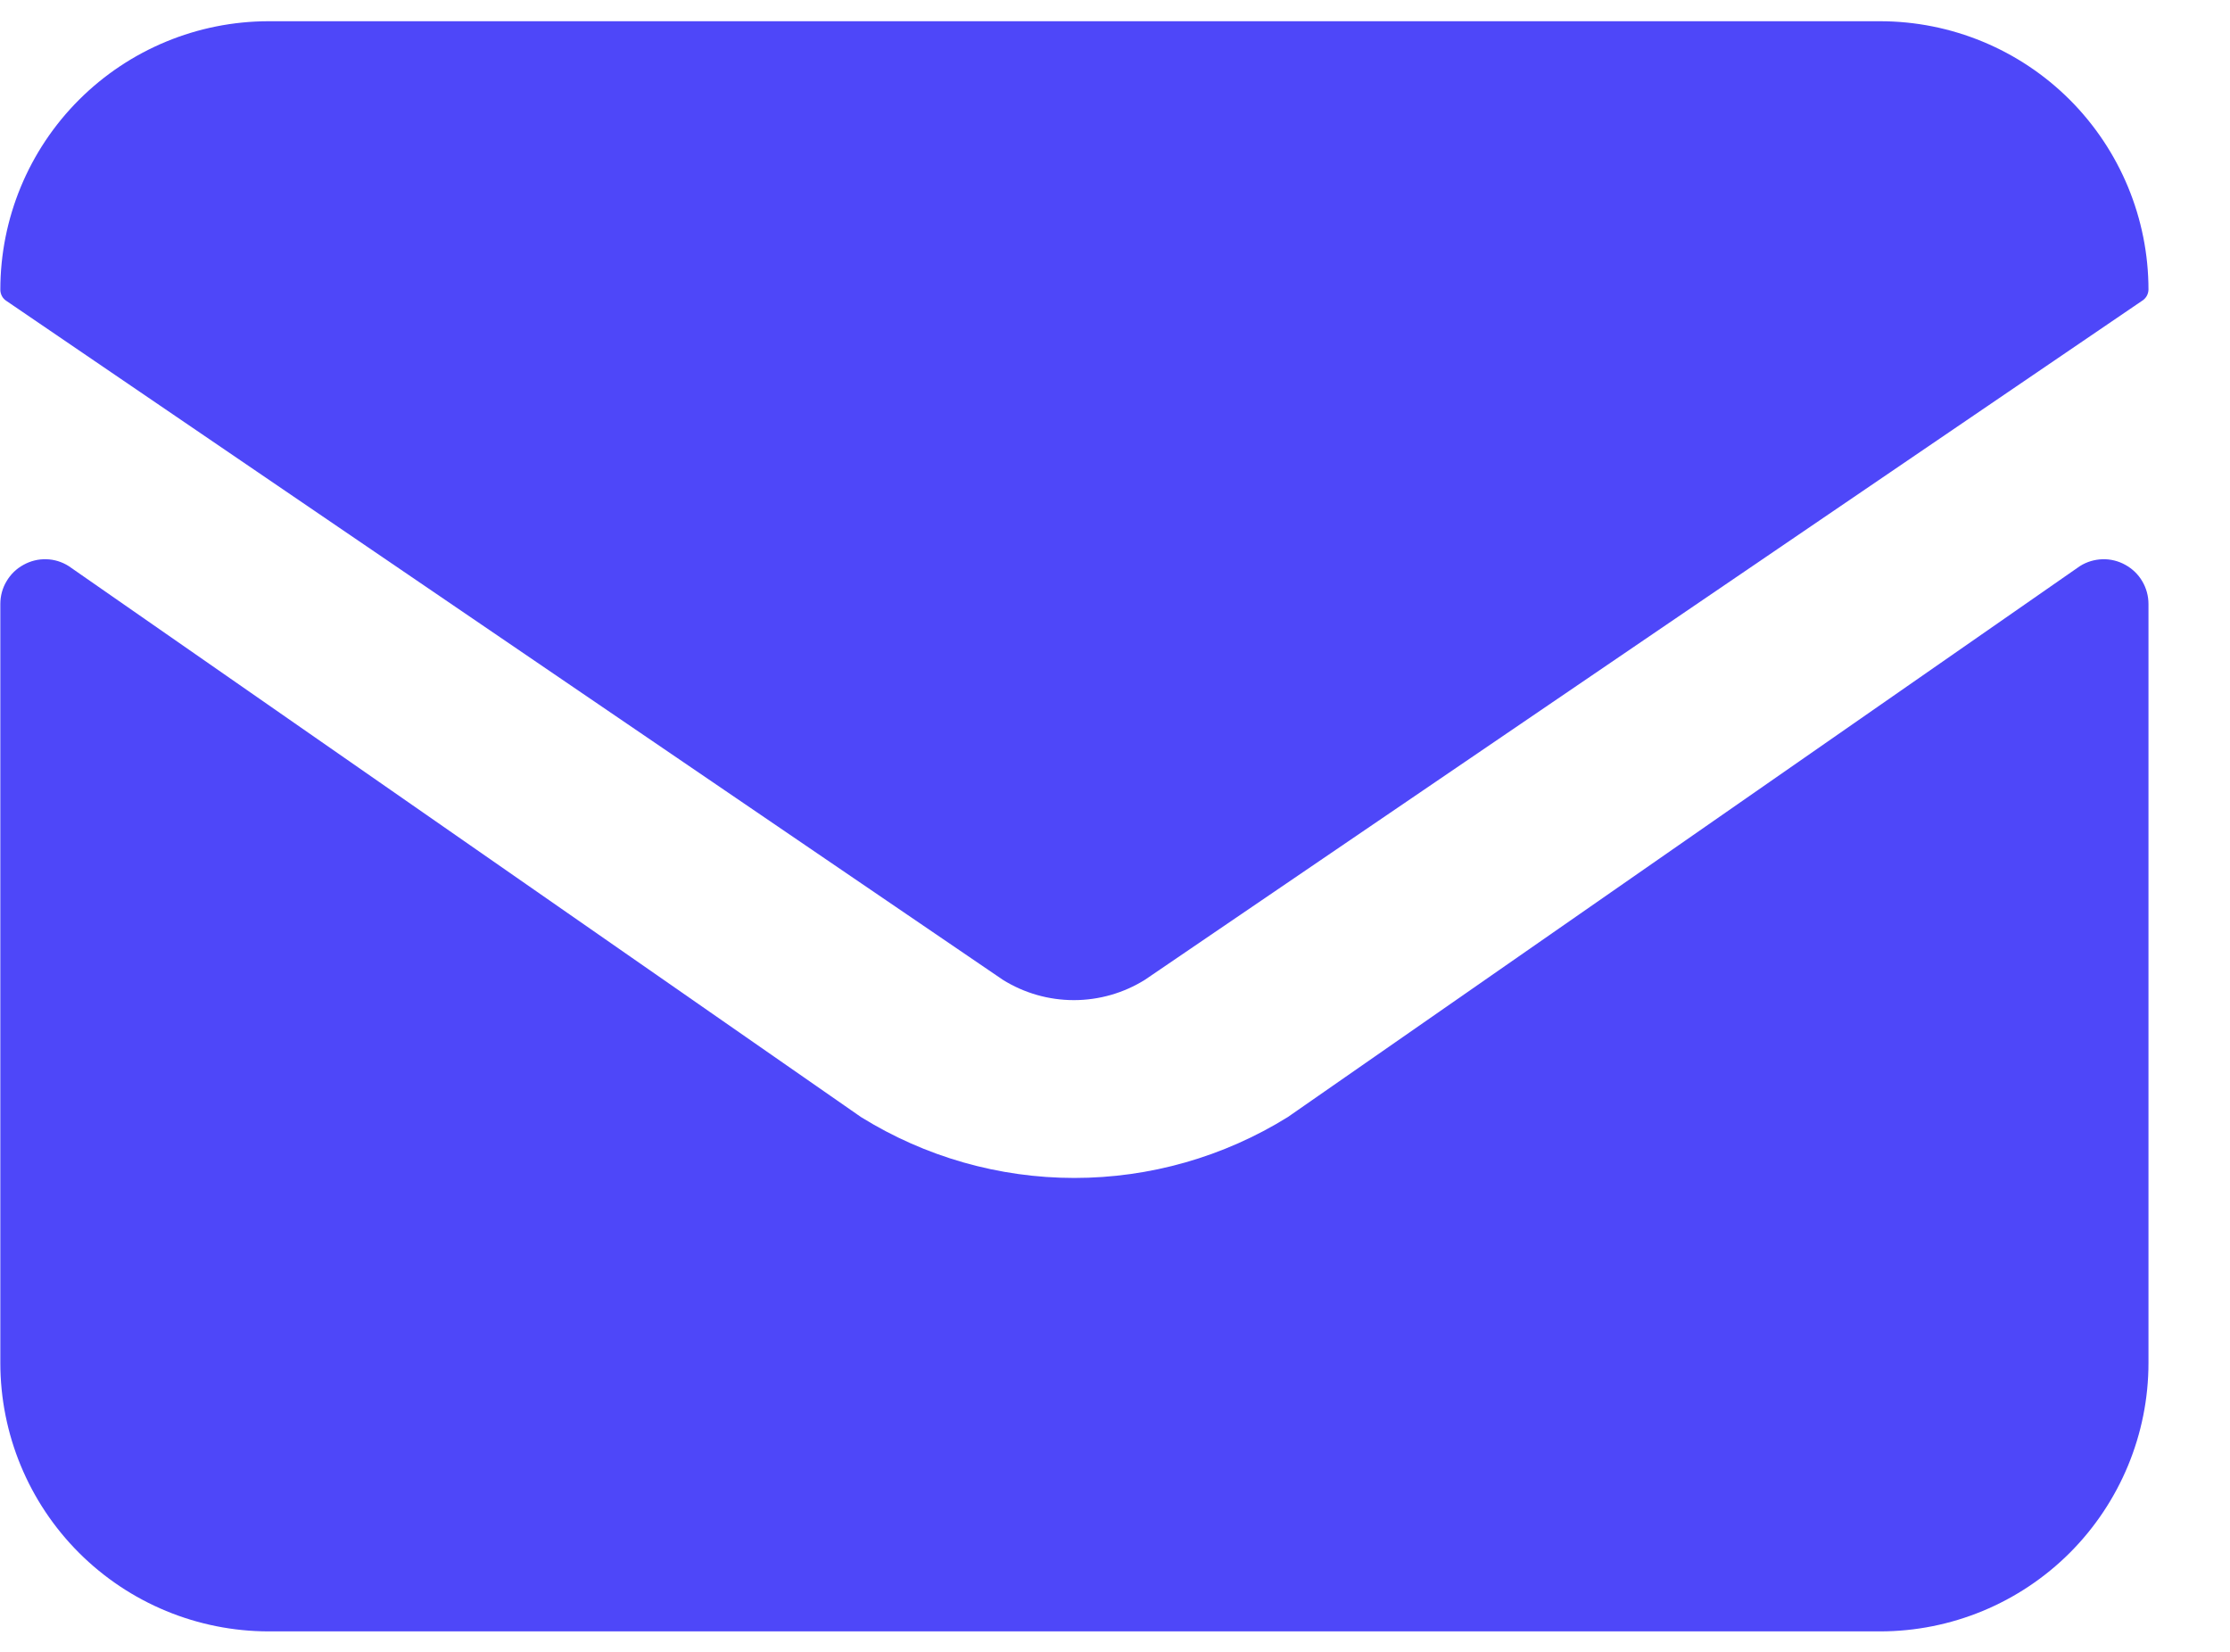
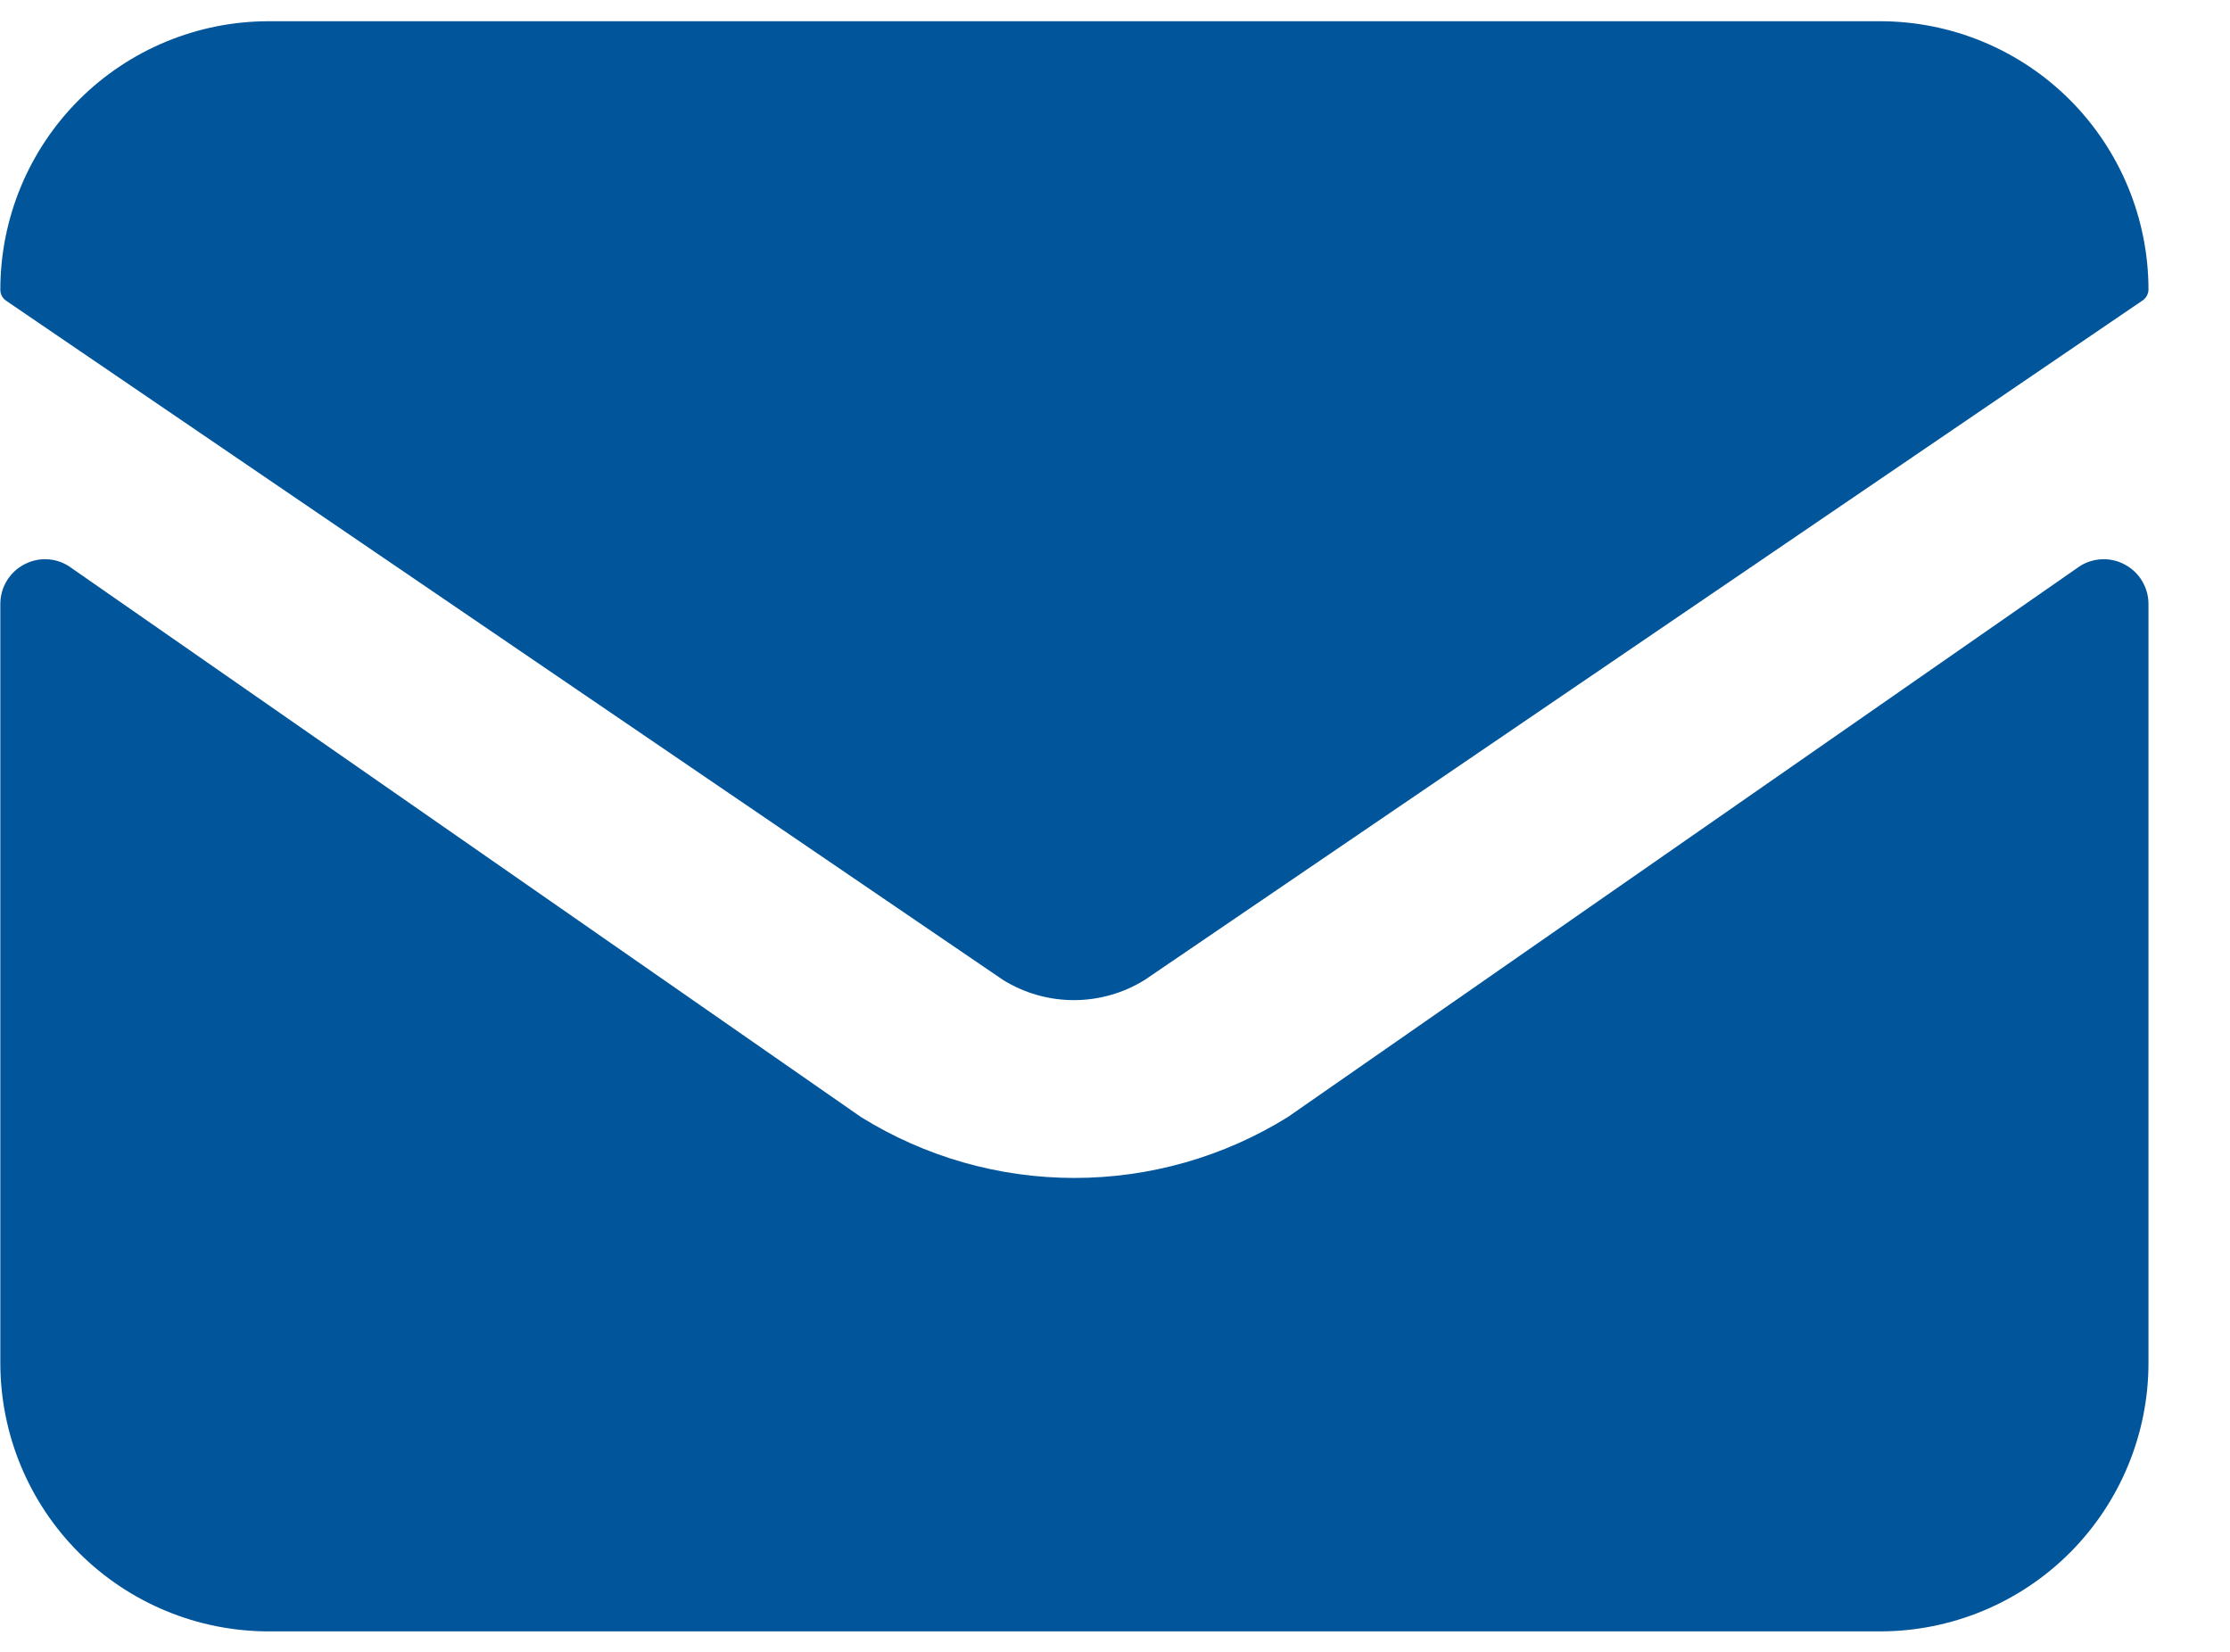
<svg xmlns="http://www.w3.org/2000/svg" width="27" height="20" viewBox="0 0 27 20" fill="none">
-   <path d="M26.013 7.313C26.013 7.216 25.987 7.121 25.938 7.038C25.889 6.954 25.818 6.886 25.733 6.839C25.649 6.792 25.553 6.768 25.456 6.771C25.359 6.774 25.265 6.802 25.183 6.854L15.592 13.525C14.816 14.007 13.921 14.262 13.008 14.262C12.095 14.262 11.201 14.007 10.425 13.525L0.832 6.854C0.75 6.802 0.656 6.773 0.56 6.771C0.463 6.768 0.368 6.792 0.284 6.839C0.199 6.885 0.128 6.954 0.079 7.038C0.029 7.121 0.004 7.216 0.004 7.313V16.501C0.004 17.363 0.346 18.19 0.956 18.8C1.566 19.41 2.393 19.752 3.255 19.752H22.762C23.624 19.752 24.451 19.41 25.061 18.8C25.67 18.19 26.013 17.363 26.013 16.501V7.313Z" fill="#4E47F9" />
-   <path d="M26.013 3.508C26.013 2.646 25.67 1.819 25.061 1.209C24.451 0.599 23.624 0.257 22.762 0.257H3.255C2.393 0.257 1.566 0.599 0.956 1.209C0.346 1.819 0.004 2.646 0.004 3.508C0.004 3.535 0.011 3.562 0.024 3.586C0.037 3.61 0.056 3.63 0.08 3.645L12.142 11.863C12.4 12.024 12.698 12.109 13.002 12.109C13.306 12.109 13.604 12.024 13.862 11.863L25.931 3.645C25.955 3.631 25.975 3.611 25.99 3.587C26.004 3.563 26.012 3.536 26.013 3.508Z" fill="#4E47F9" />
+   <path d="M26.013 7.313C26.013 7.216 25.987 7.121 25.938 7.038C25.889 6.954 25.818 6.886 25.733 6.839C25.649 6.792 25.553 6.768 25.456 6.771C25.359 6.774 25.265 6.802 25.183 6.854L15.592 13.525C14.816 14.007 13.921 14.262 13.008 14.262C12.095 14.262 11.201 14.007 10.425 13.525L0.832 6.854C0.75 6.802 0.656 6.773 0.56 6.771C0.463 6.768 0.368 6.792 0.284 6.839C0.199 6.885 0.128 6.954 0.079 7.038C0.029 7.121 0.004 7.216 0.004 7.313V16.501C0.004 17.363 0.346 18.19 0.956 18.8C1.566 19.41 2.393 19.752 3.255 19.752H22.762C23.624 19.752 24.451 19.41 25.061 18.8C25.67 18.19 26.013 17.363 26.013 16.501V7.313Z" fill="#01559A" />
+   <path d="M26.013 3.508C26.013 2.646 25.67 1.819 25.061 1.209C24.451 0.599 23.624 0.257 22.762 0.257H3.255C2.393 0.257 1.566 0.599 0.956 1.209C0.346 1.819 0.004 2.646 0.004 3.508C0.004 3.535 0.011 3.562 0.024 3.586C0.037 3.61 0.056 3.63 0.08 3.645L12.142 11.863C12.4 12.024 12.698 12.109 13.002 12.109C13.306 12.109 13.604 12.024 13.862 11.863L25.931 3.645C25.955 3.631 25.975 3.611 25.99 3.587C26.004 3.563 26.012 3.536 26.013 3.508Z" fill="#01559A" />
</svg>
